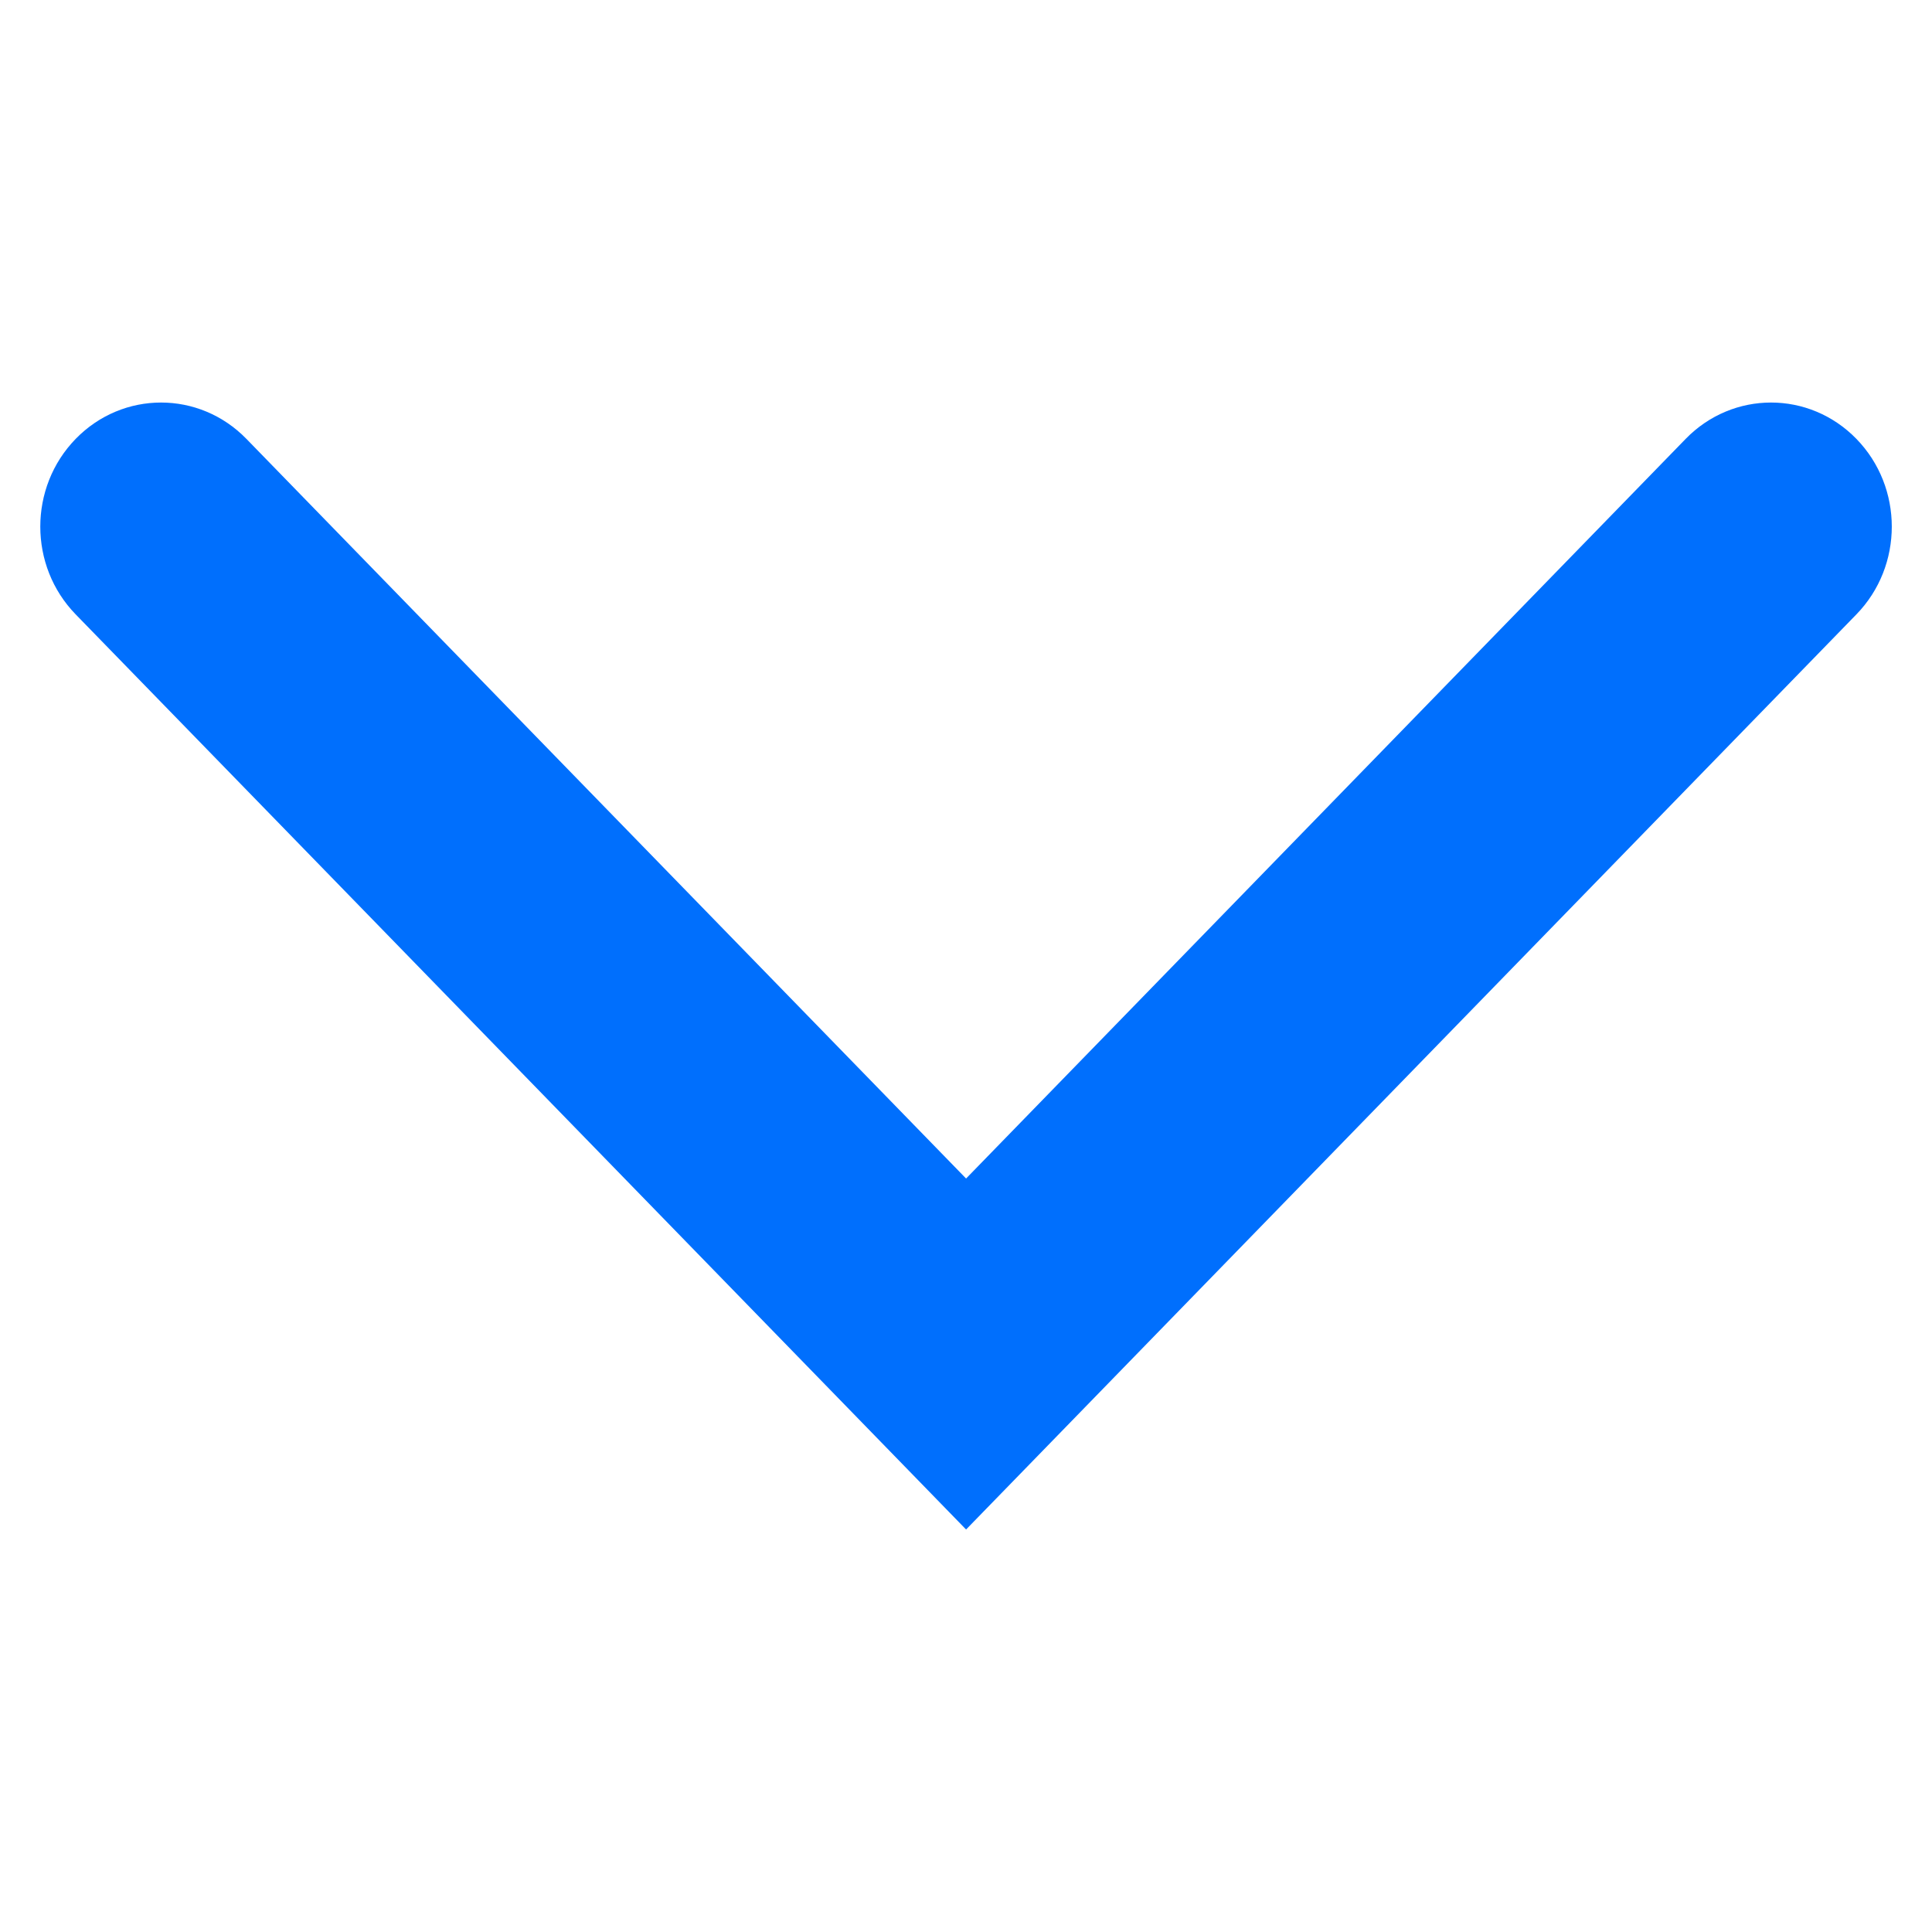
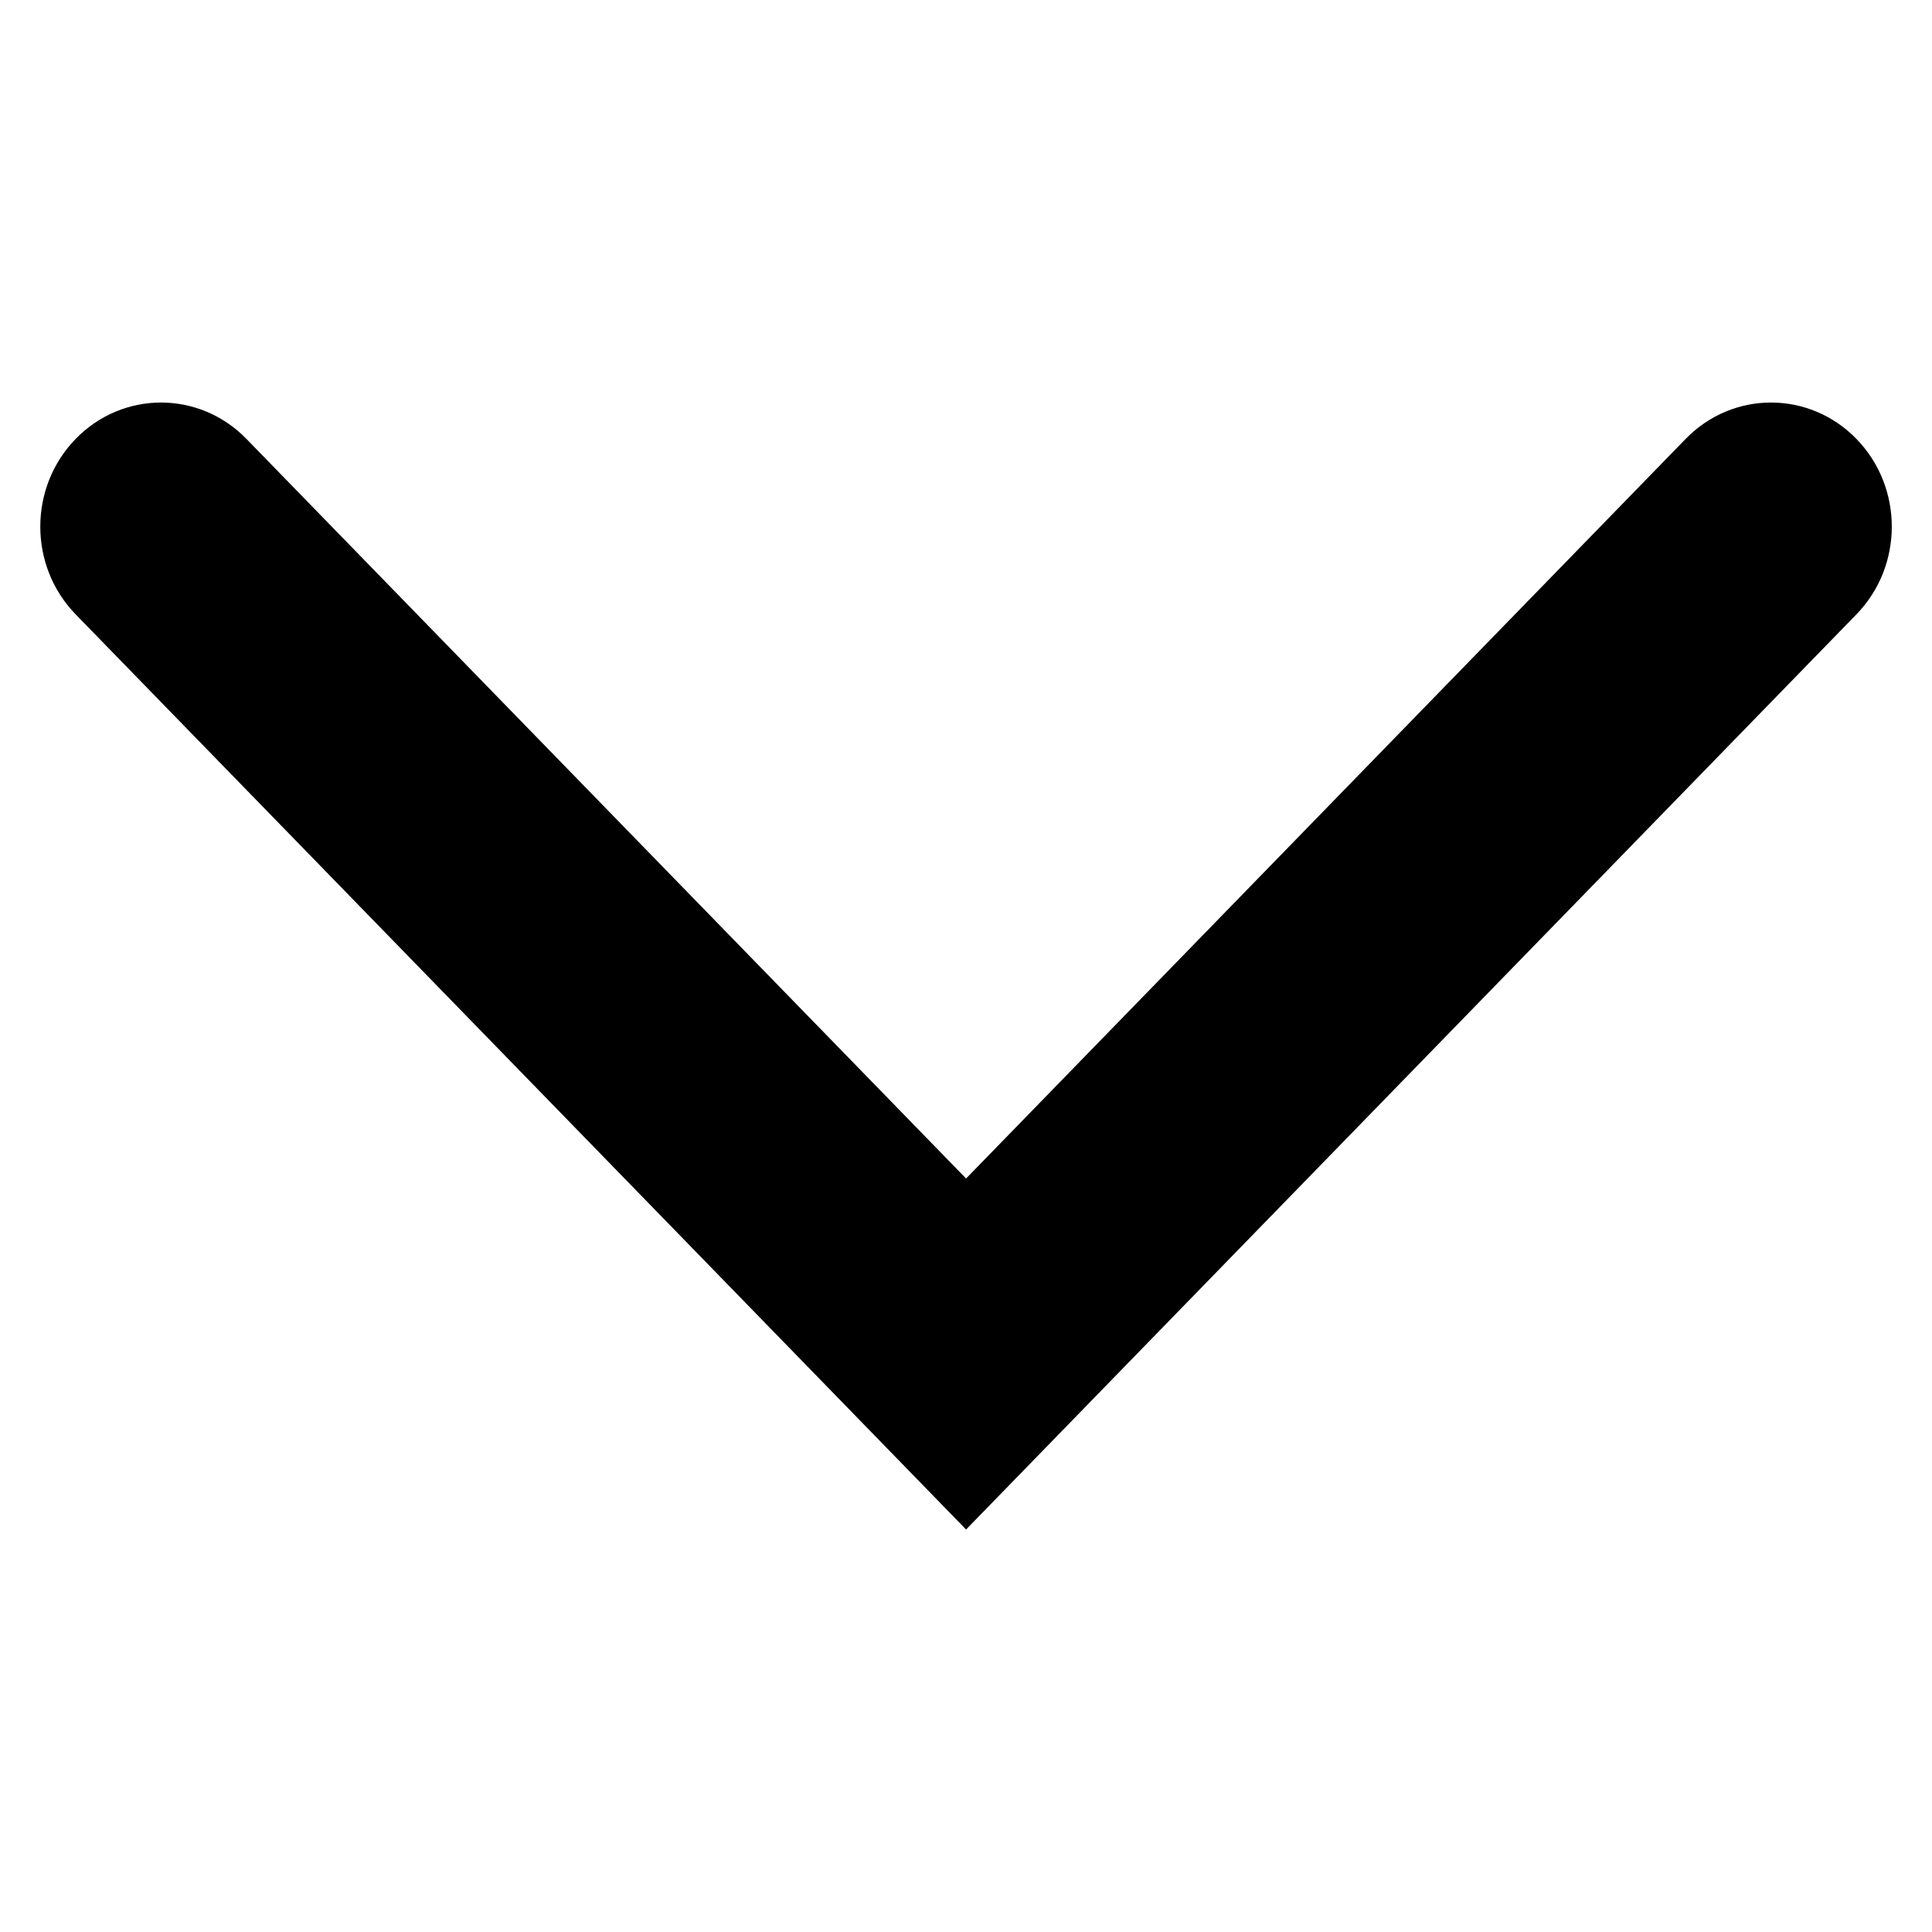
<svg xmlns="http://www.w3.org/2000/svg" width="24" height="24" viewBox="0 0 24 24" fill="none">
-   <mask id="mask0_190_1947" style="mask-type:alpha" maskUnits="userSpaceOnUse" x="0" y="5" width="24" height="15">
-     <path fill-rule="evenodd" clip-rule="evenodd" d="M23.061 5.452C22.475 4.85 21.526 4.85 20.94 5.452L12.001 14.64L3.061 5.452C2.475 4.85 1.526 4.85 0.94 5.452C0.354 6.054 0.354 7.03 0.94 7.632L12.001 19L23.061 7.632C23.647 7.03 23.647 6.054 23.061 5.452Z" fill="#006FFD" />
-   </mask>
-   <g mask="url(#mask0_190_1947)">
-     <rect x="0" y="-0.002" width="24" height="24" fill="#006FFD" />
-   </g>
+   <path fill-rule="evenodd" clip-rule="evenodd" d="M23.061 5.452C22.475 4.85 21.526 4.85 20.94 5.452L12.001 14.64L3.061 5.452C2.475 4.85 1.526 4.85 0.94 5.452C0.354 6.054 0.354 7.03 0.94 7.632L12.001 19L23.061 7.632C23.647 7.03 23.647 6.054 23.061 5.452Z" fill="currentColor" />
</svg>
